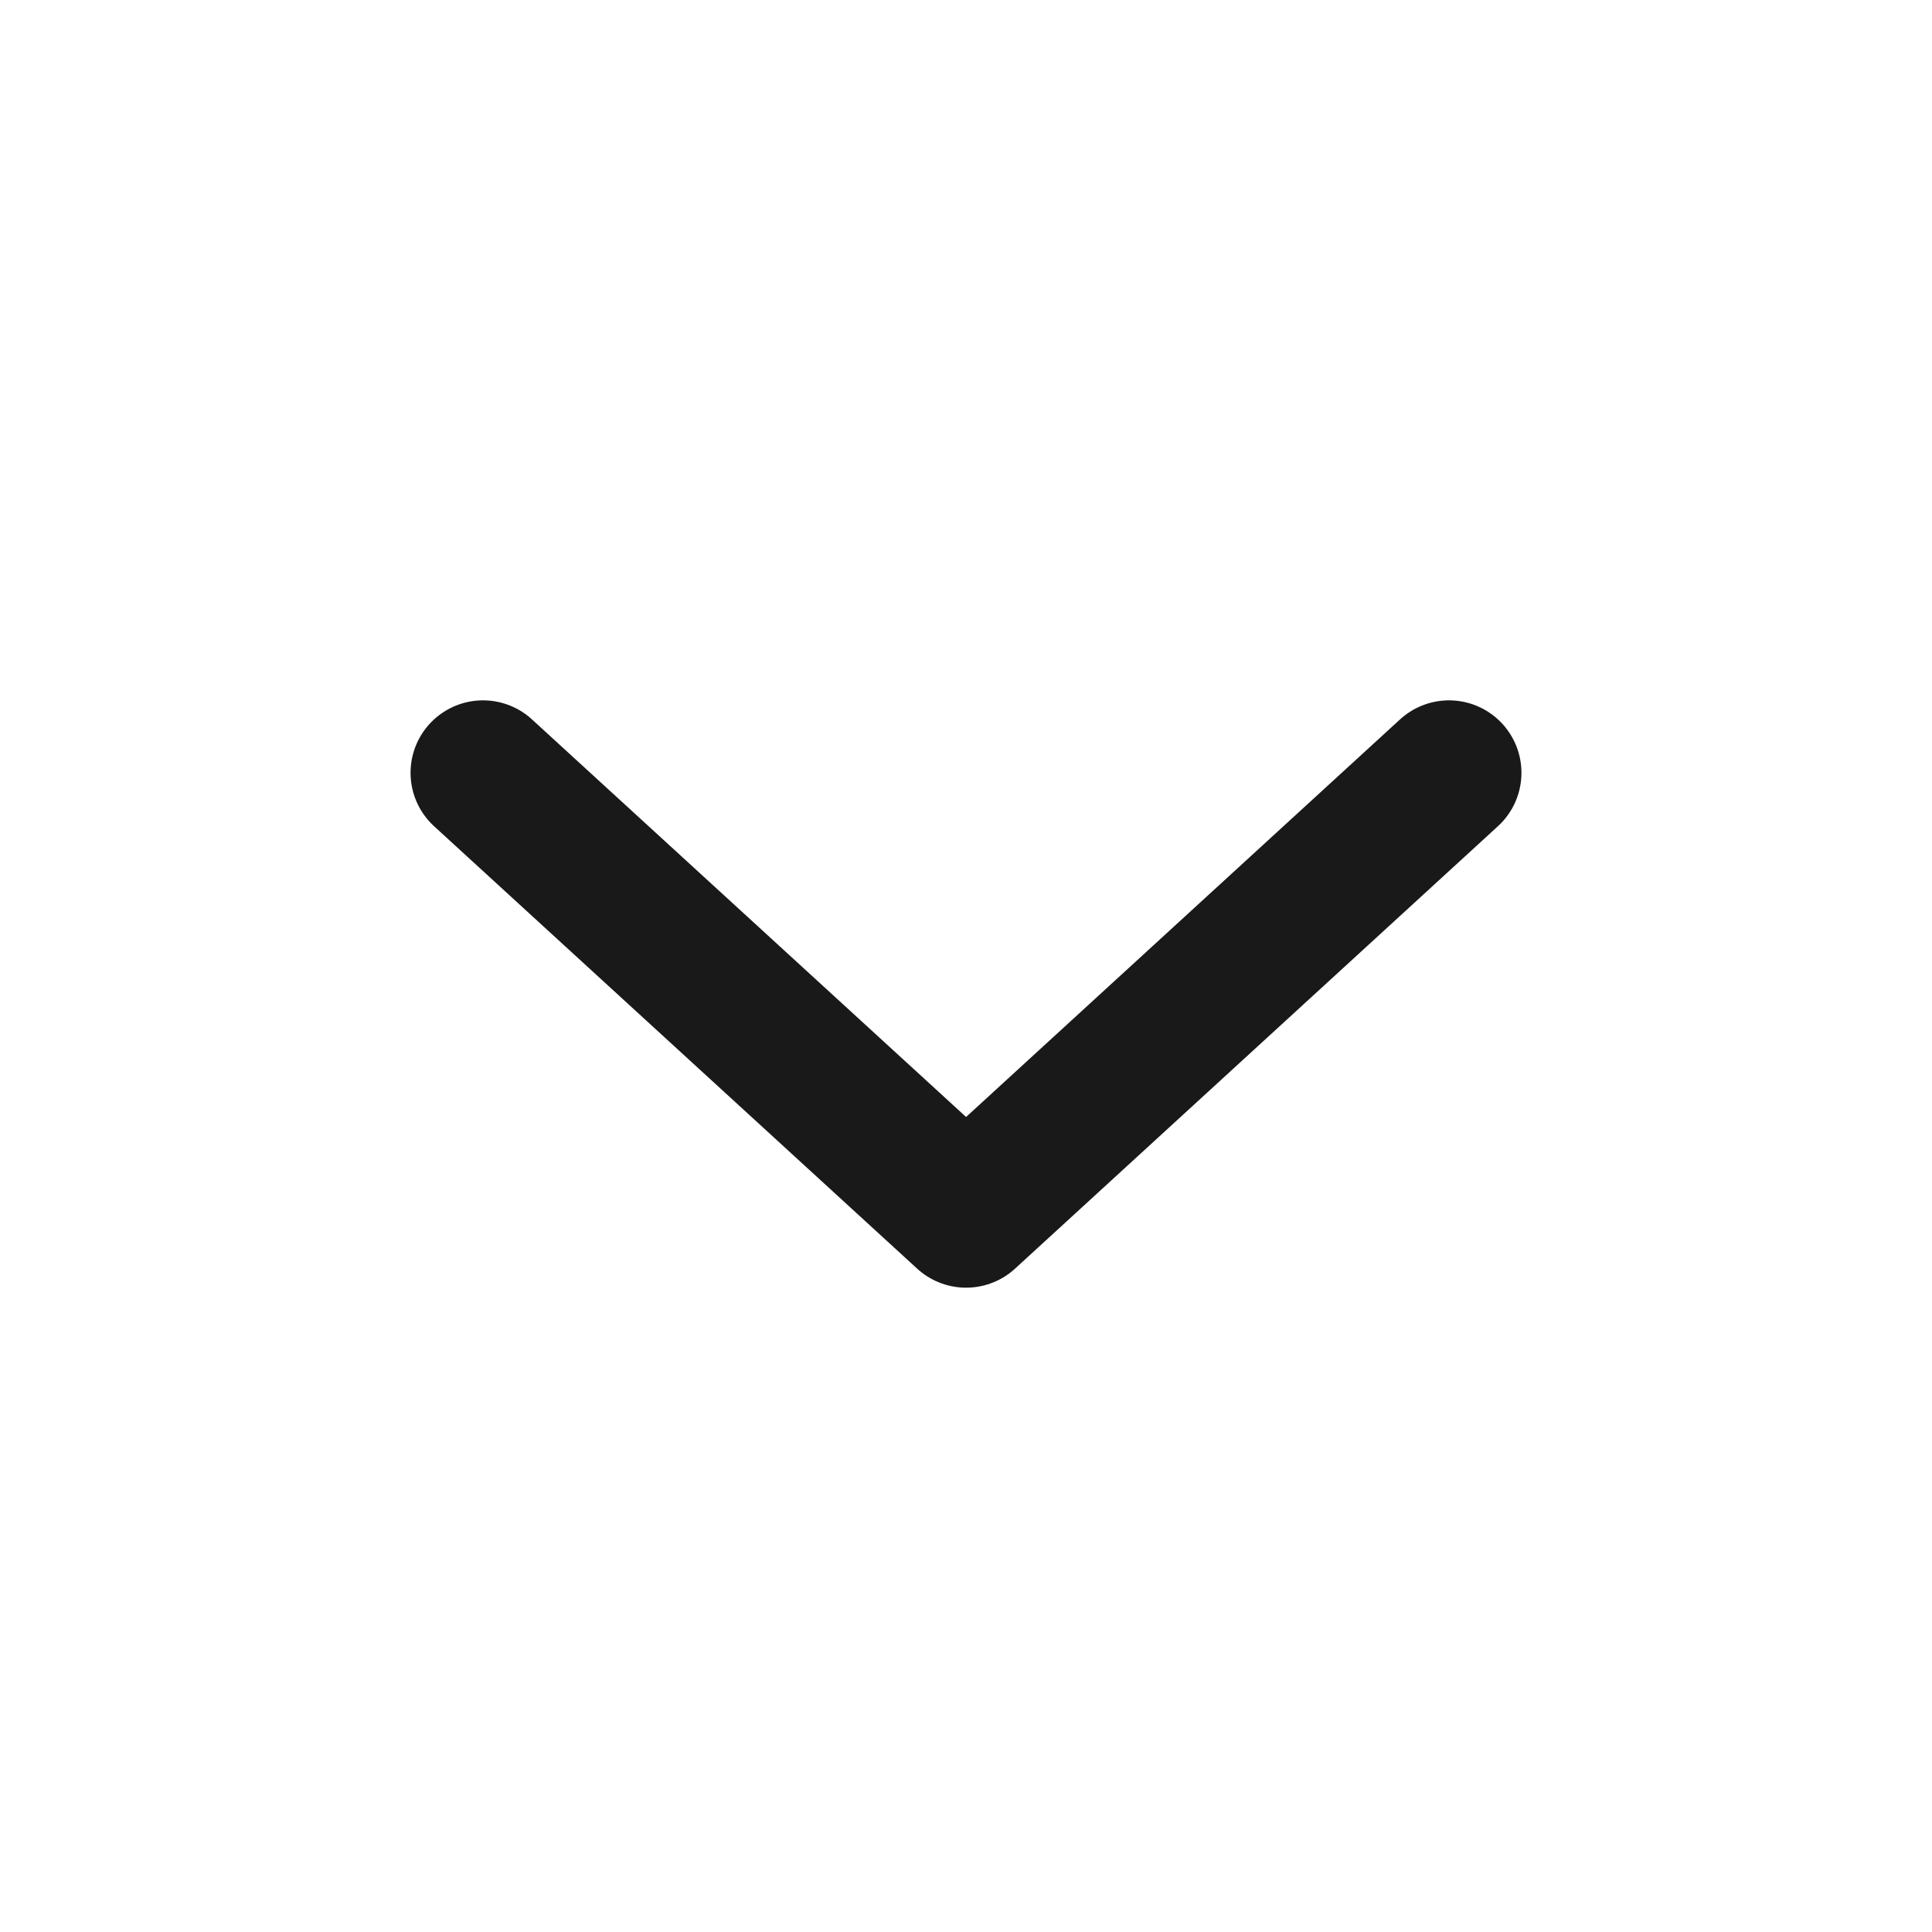
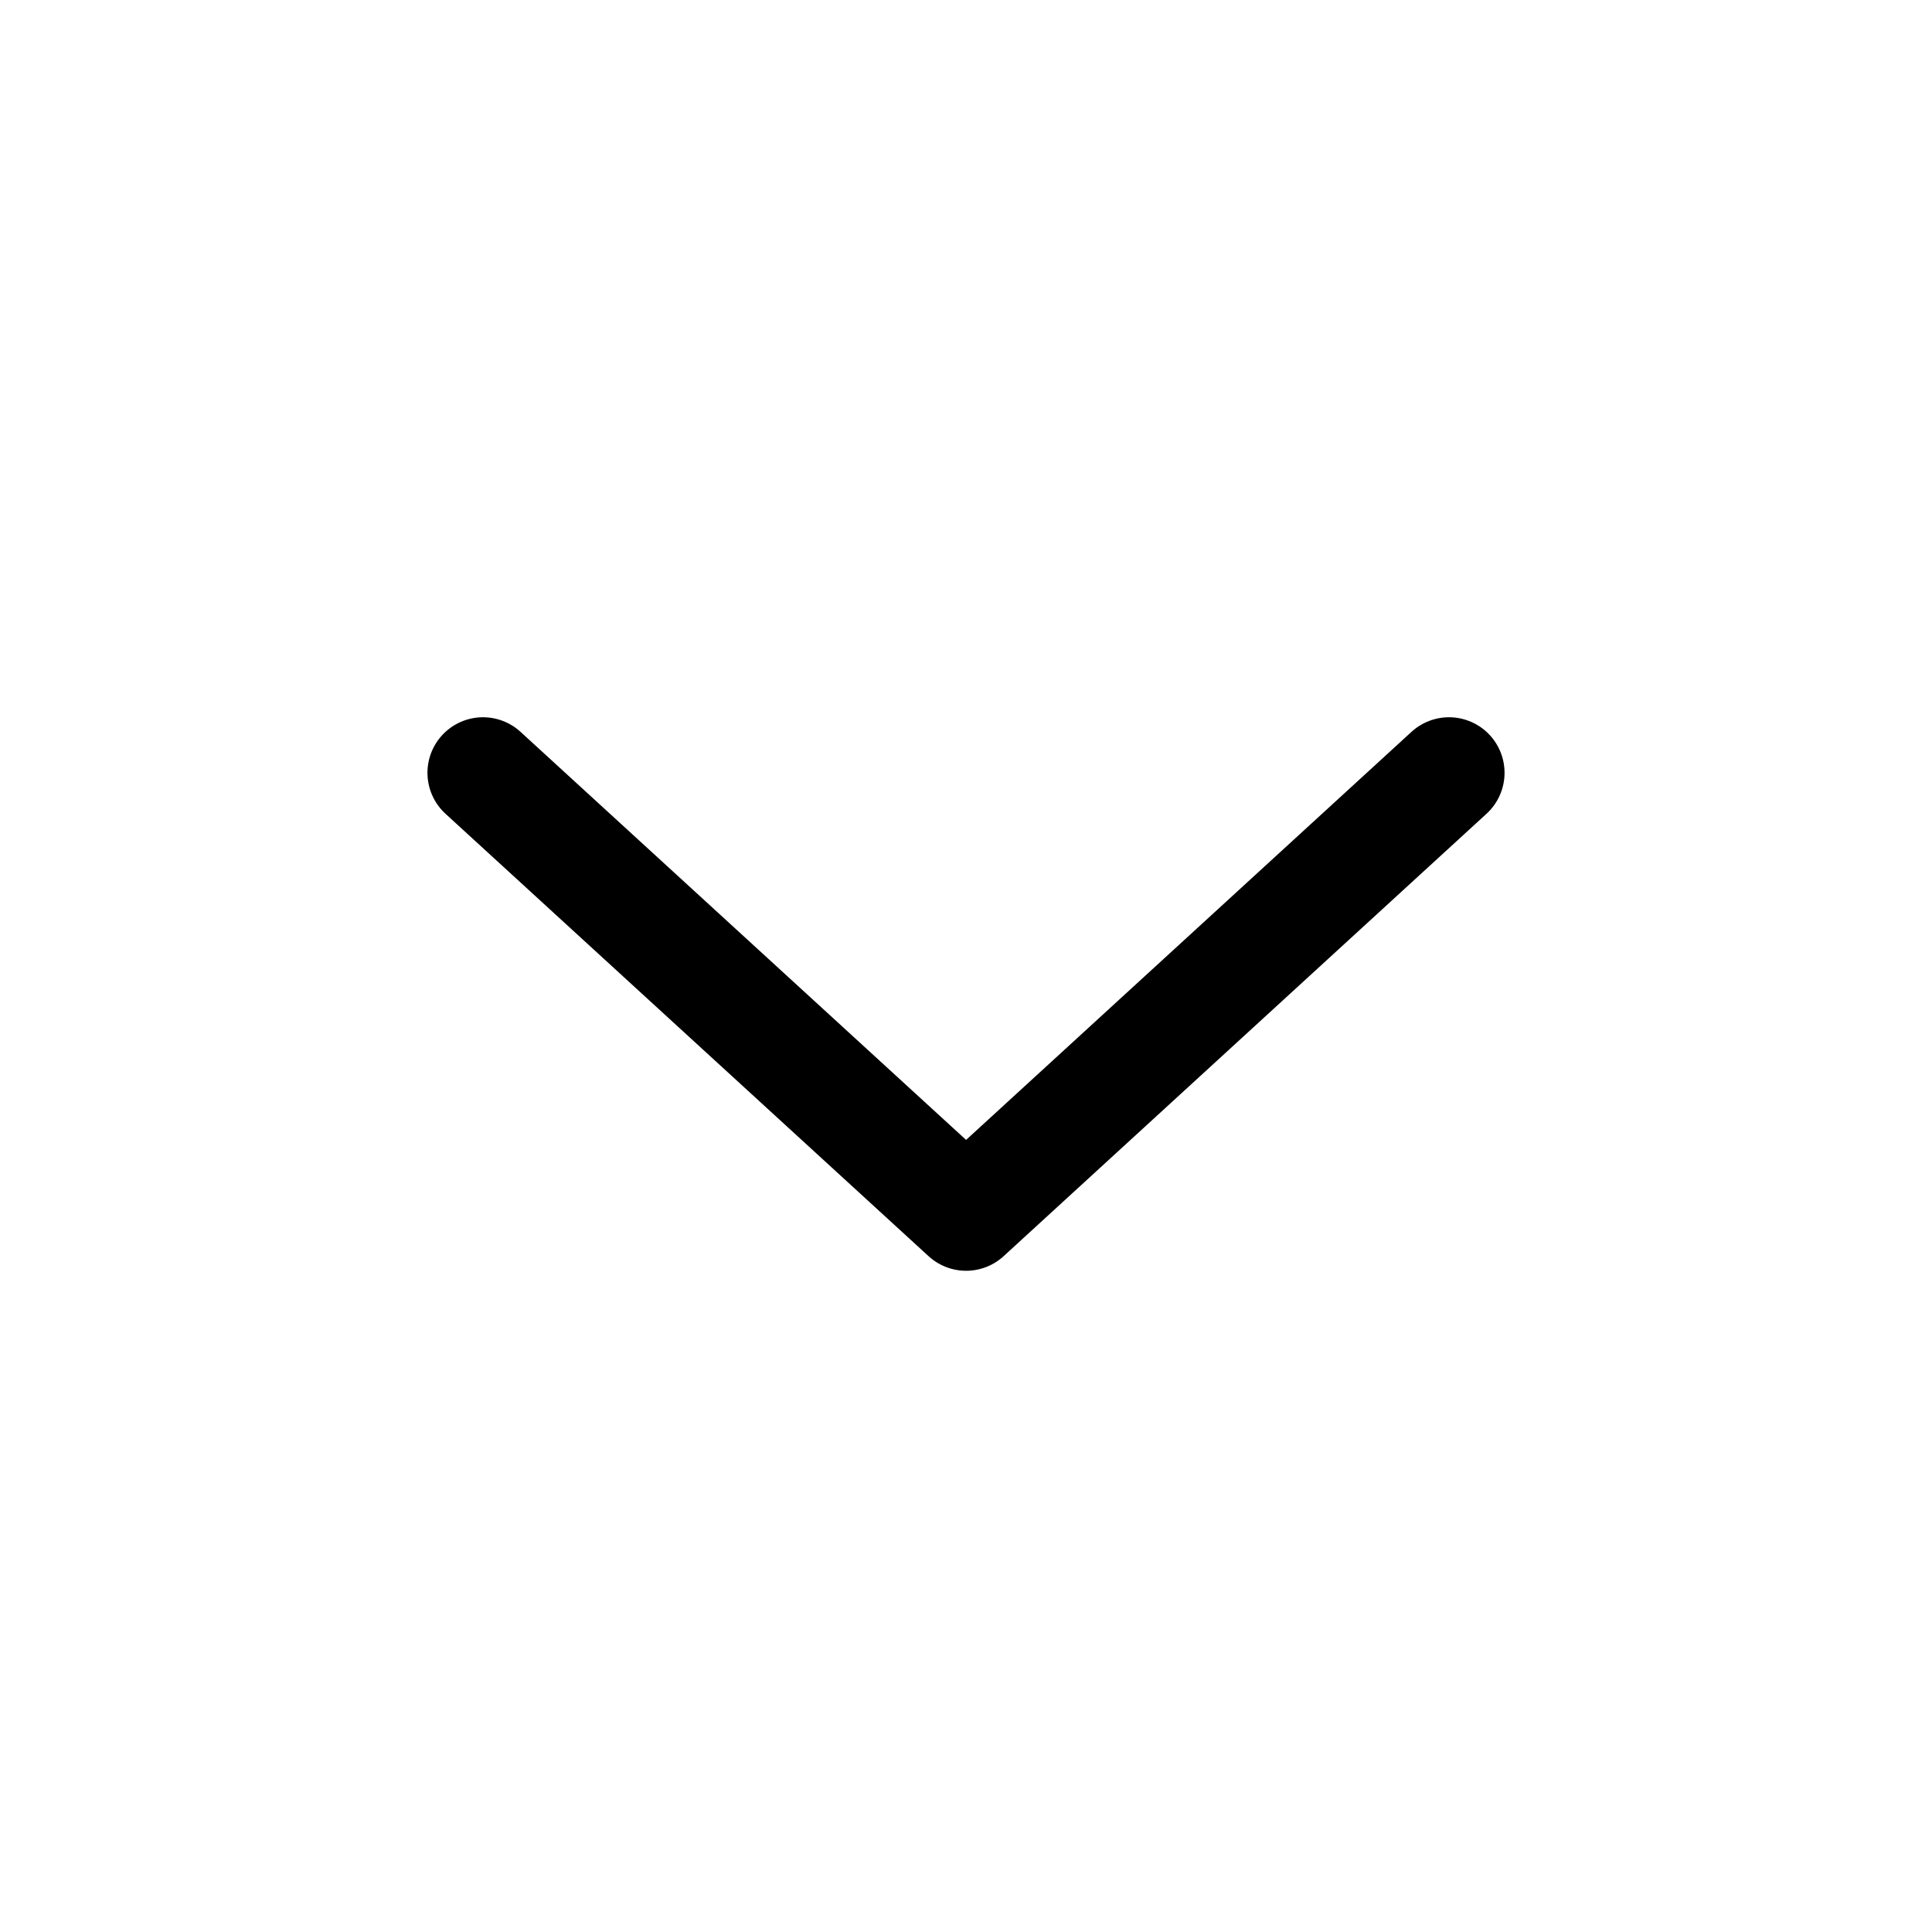
<svg xmlns="http://www.w3.org/2000/svg" width="20" height="20" viewBox="0 0 20 20" fill="none">
-   <path d="M5 8L10.001 12.58L15 8" stroke="black" stroke-opacity="0.9" stroke-width="1.5" stroke-linecap="round" stroke-linejoin="round" />
+   <path d="M5 8L10.001 12.58L15 8" stroke="currentColor" stroke-width="1.15" stroke-linecap="round" stroke-linejoin="round" />
</svg>
